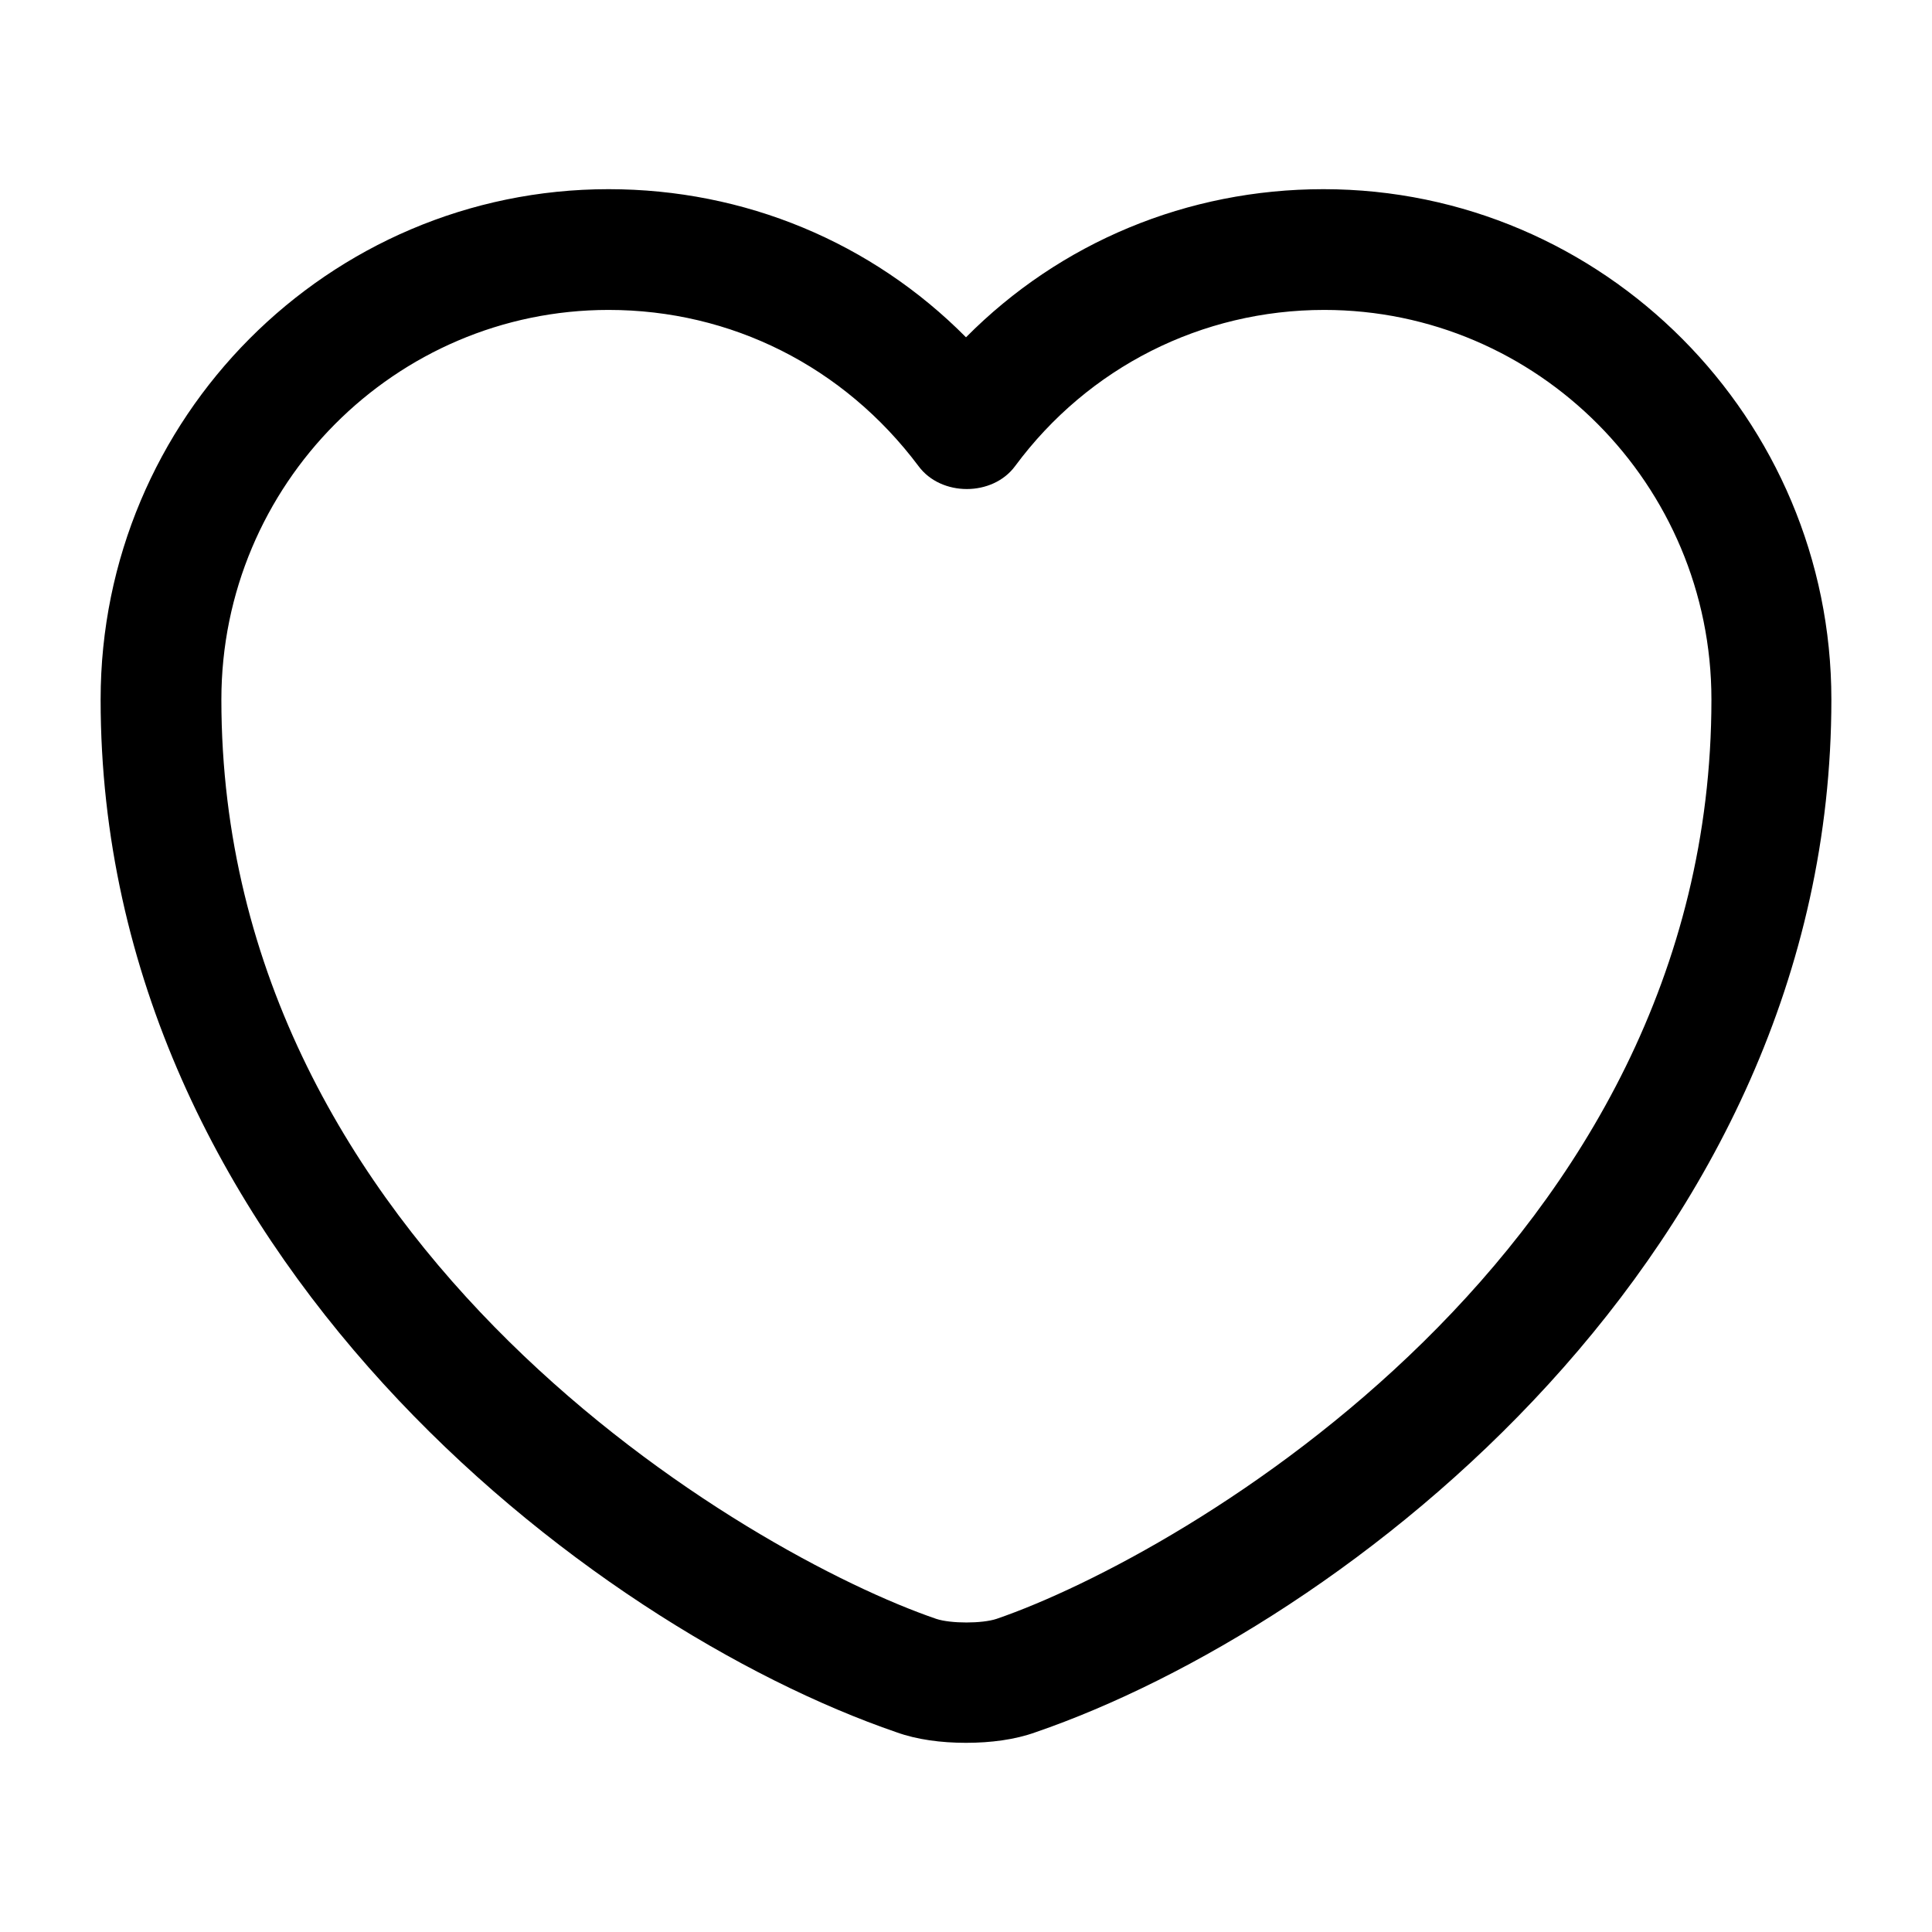
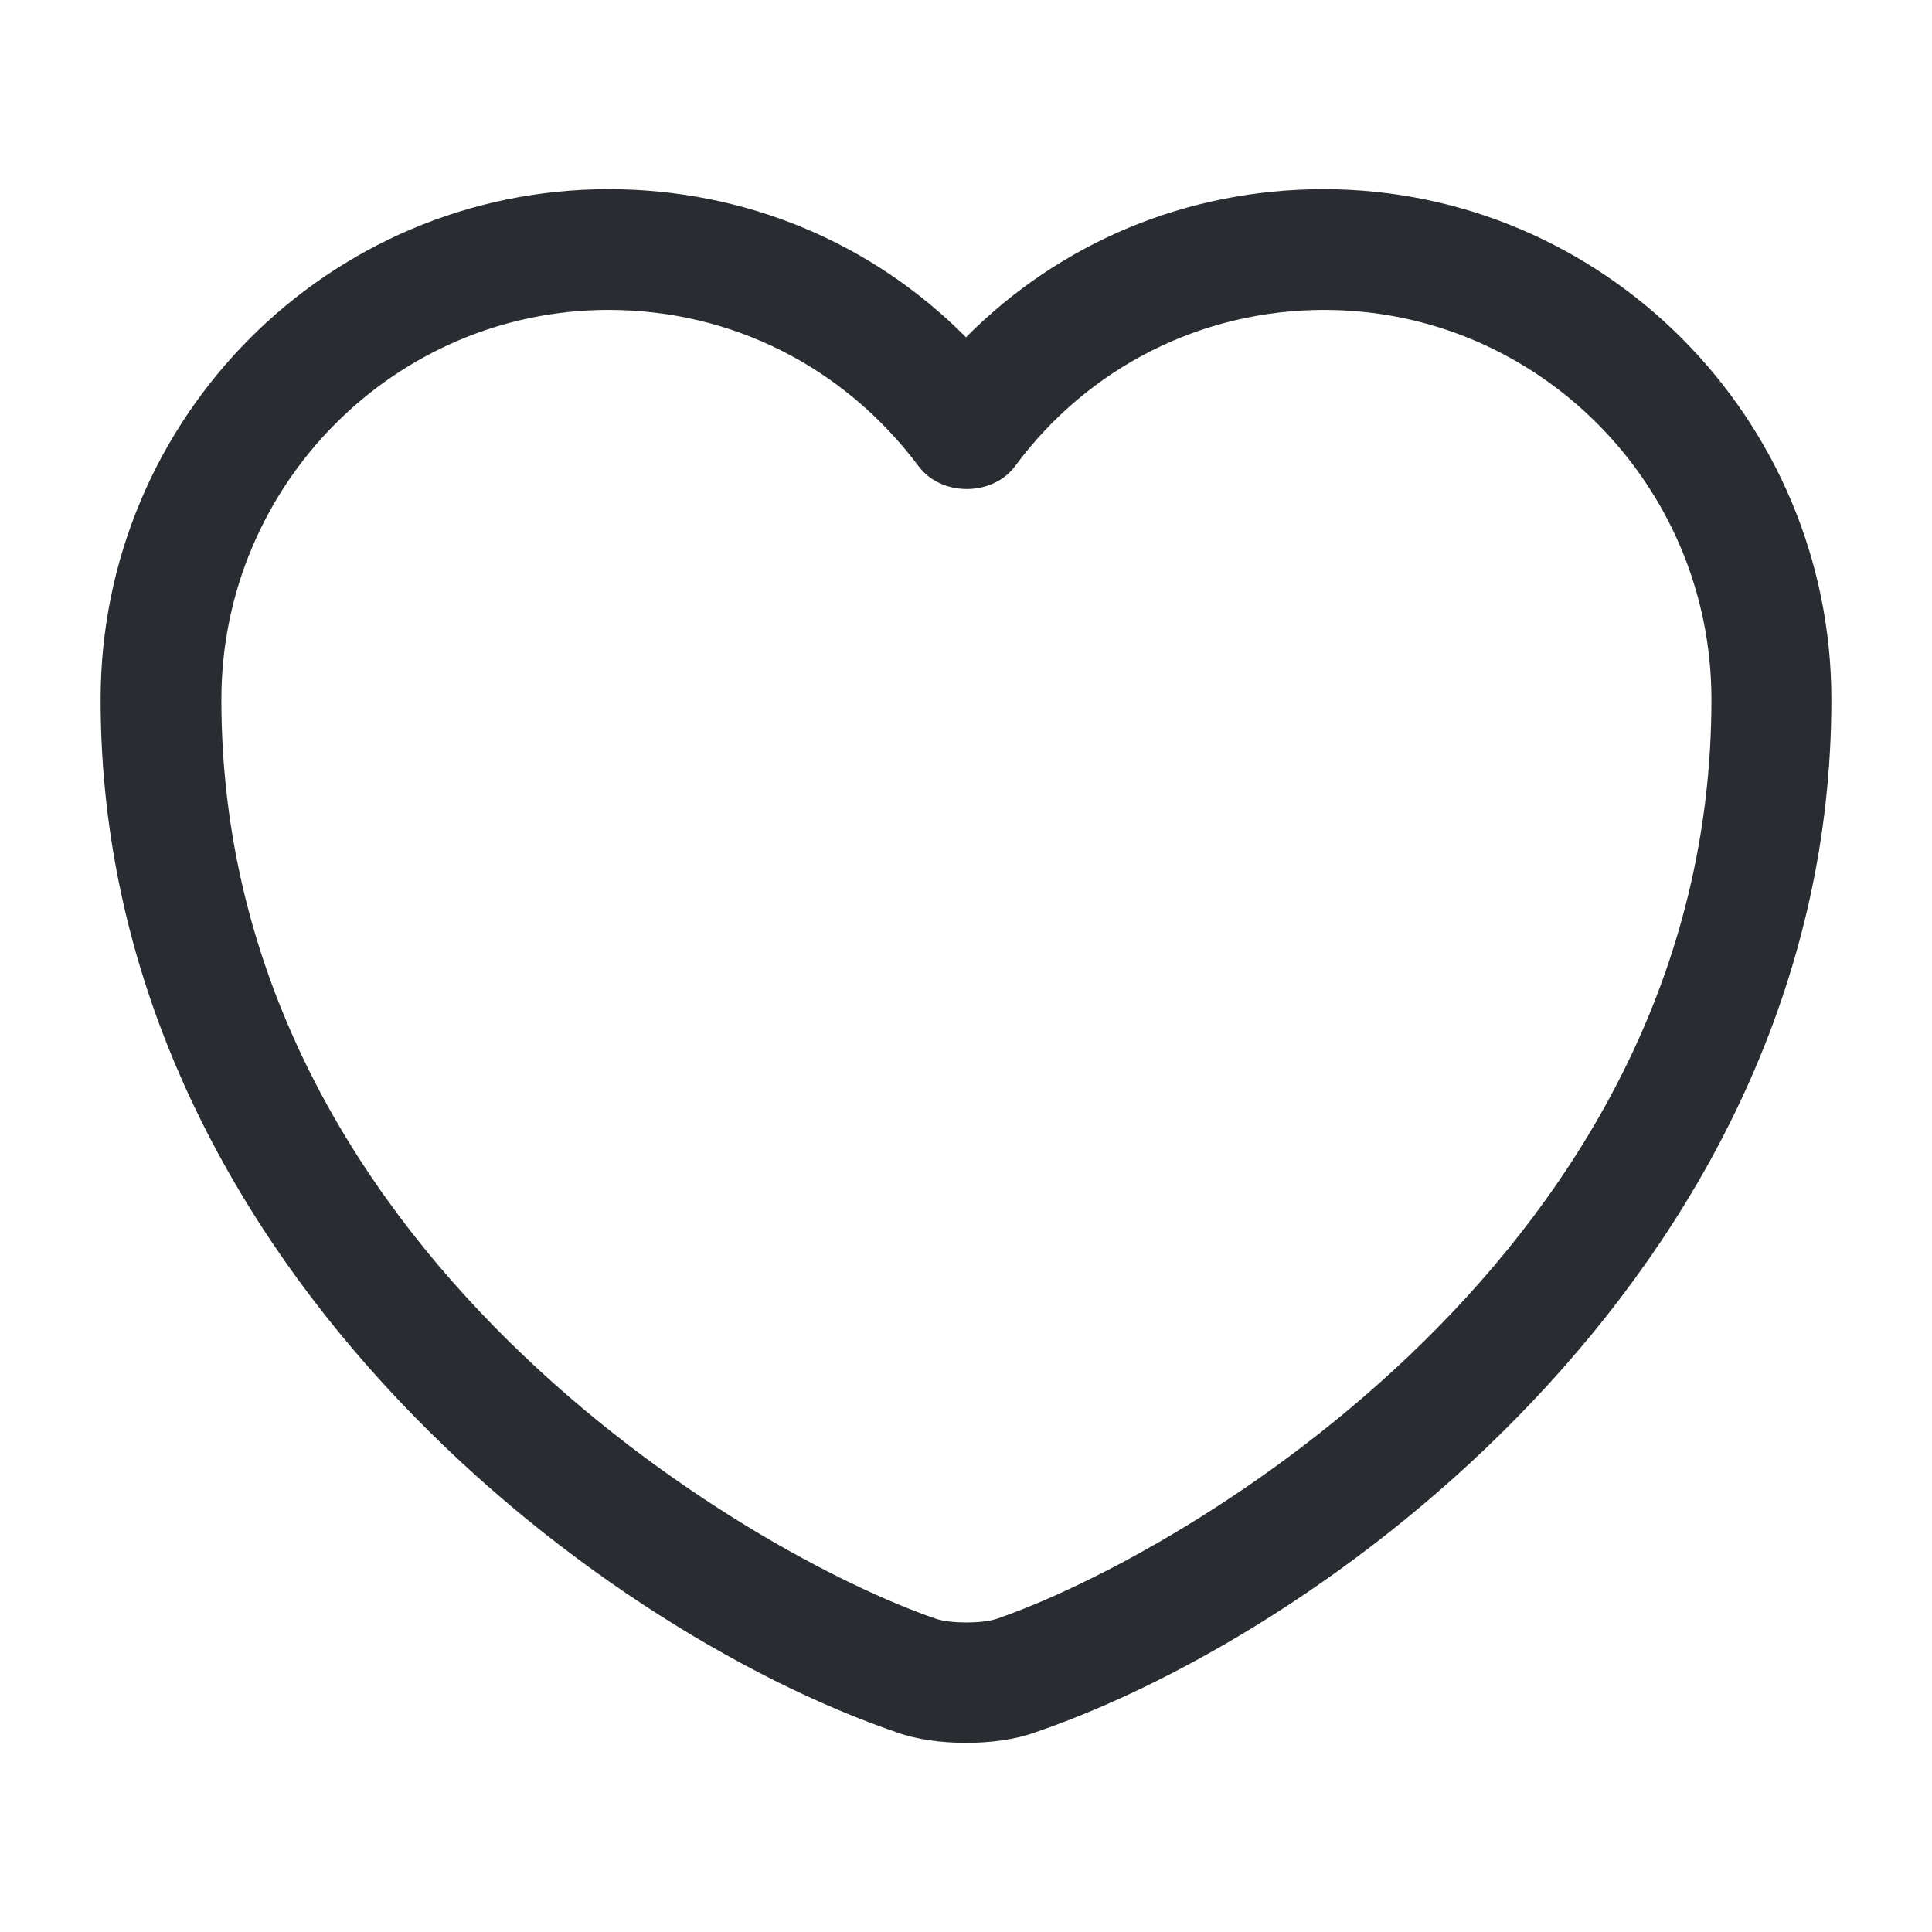
<svg xmlns="http://www.w3.org/2000/svg" width="24" height="24" viewBox="0 0 24 24" fill="none">
-   <path d="M12 21.65C11.69 21.65 11.39 21.61 11.14 21.52C7.32 20.21 1.25 15.56 1.25 8.69C1.25 5.19 4.08 2.35 7.56 2.35C9.25 2.35 10.83 3.01 12 4.19C13.17 3.01 14.75 2.35 16.44 2.35C19.92 2.35 22.75 5.2 22.75 8.69C22.75 15.57 16.68 20.21 12.86 21.52C12.61 21.61 12.31 21.65 12 21.65ZM7.56 3.85C4.91 3.85 2.75 6.02 2.75 8.69C2.75 15.52 9.32 19.32 11.63 20.11C11.81 20.17 12.2 20.17 12.38 20.11C14.68 19.32 21.26 15.53 21.26 8.69C21.26 6.02 19.1 3.85 16.45 3.85C14.93 3.85 13.52 4.56 12.61 5.79C12.33 6.17 11.69 6.17 11.41 5.79C10.48 4.55 9.08 3.85 7.56 3.85Z" fill="black" />
+   <path d="M12 21.65C11.69 21.65 11.39 21.61 11.14 21.52C7.32 20.21 1.25 15.56 1.25 8.69C1.25 5.19 4.08 2.35 7.56 2.35C9.25 2.35 10.83 3.01 12 4.19C13.17 3.01 14.75 2.35 16.44 2.35C19.92 2.35 22.75 5.2 22.75 8.69C22.75 15.57 16.68 20.21 12.86 21.52C12.61 21.61 12.31 21.65 12 21.65ZM7.56 3.85C4.91 3.85 2.75 6.02 2.75 8.69C2.75 15.52 9.32 19.32 11.63 20.11C11.81 20.17 12.2 20.17 12.38 20.11C14.68 19.32 21.26 15.53 21.26 8.69C21.26 6.02 19.1 3.85 16.45 3.85C14.93 3.85 13.52 4.56 12.61 5.79C12.33 6.17 11.69 6.17 11.41 5.79C10.48 4.55 9.08 3.85 7.56 3.85Z" fill="#292D32" />
</svg>
